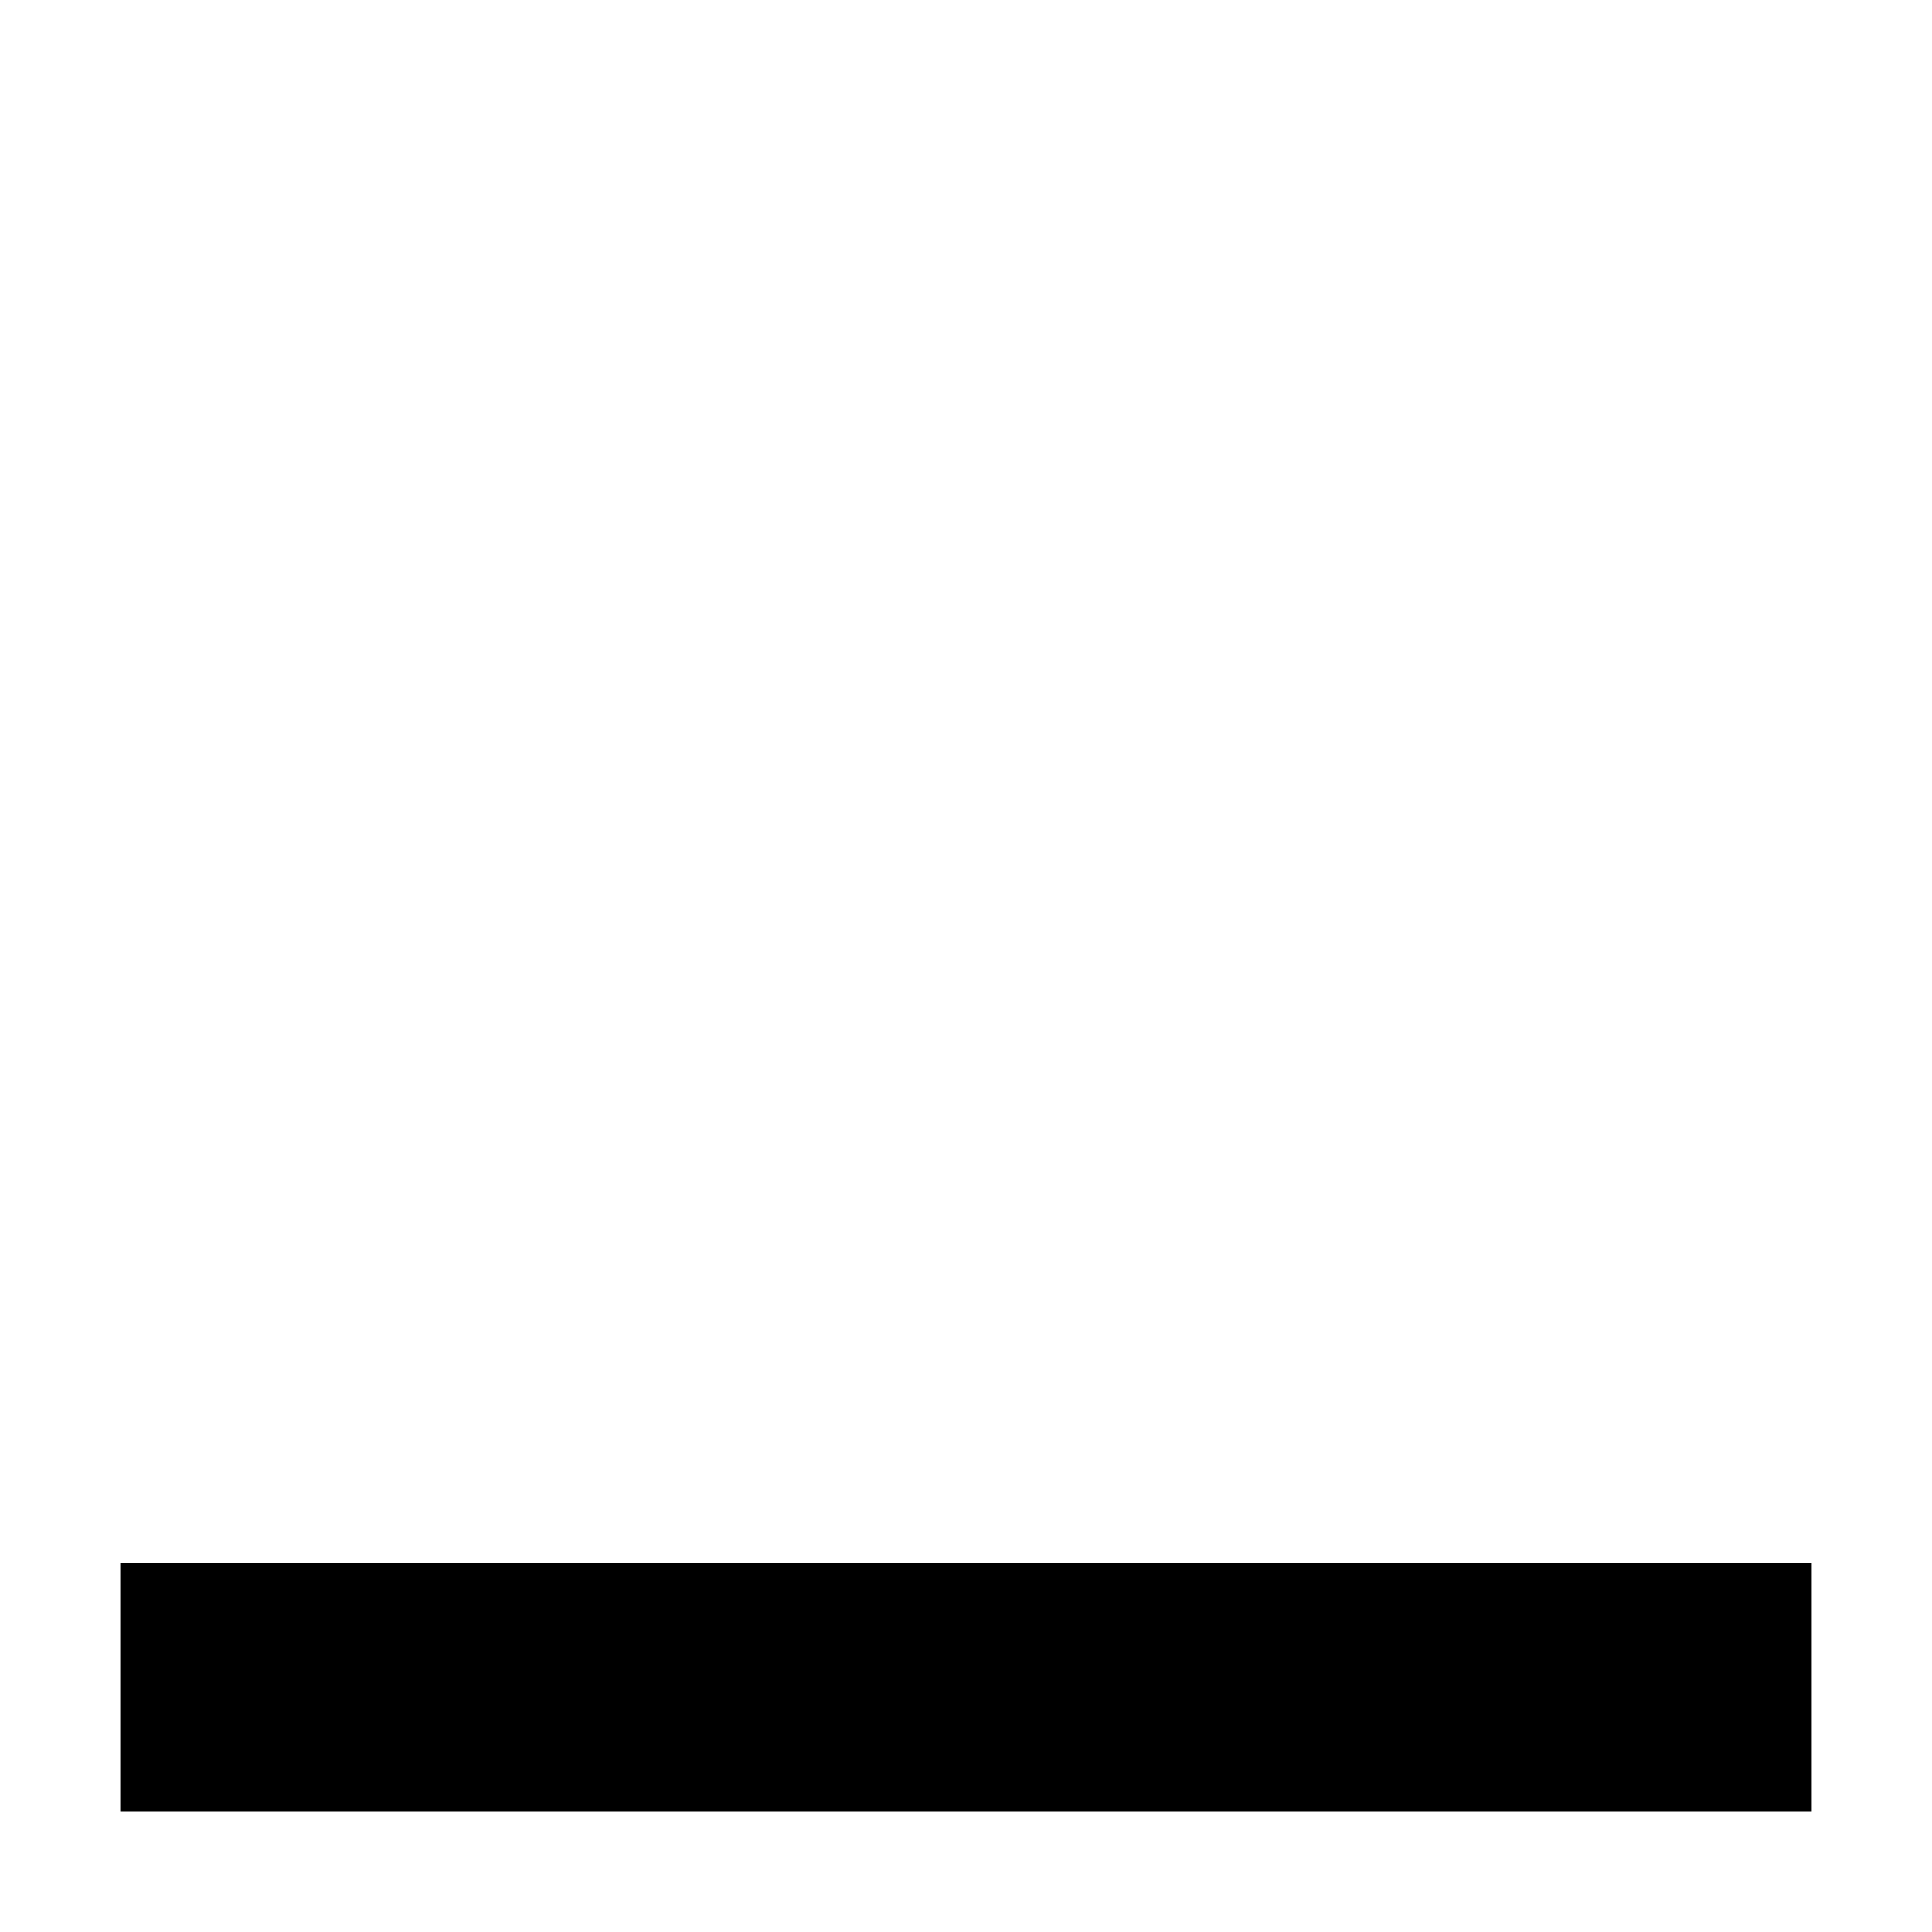
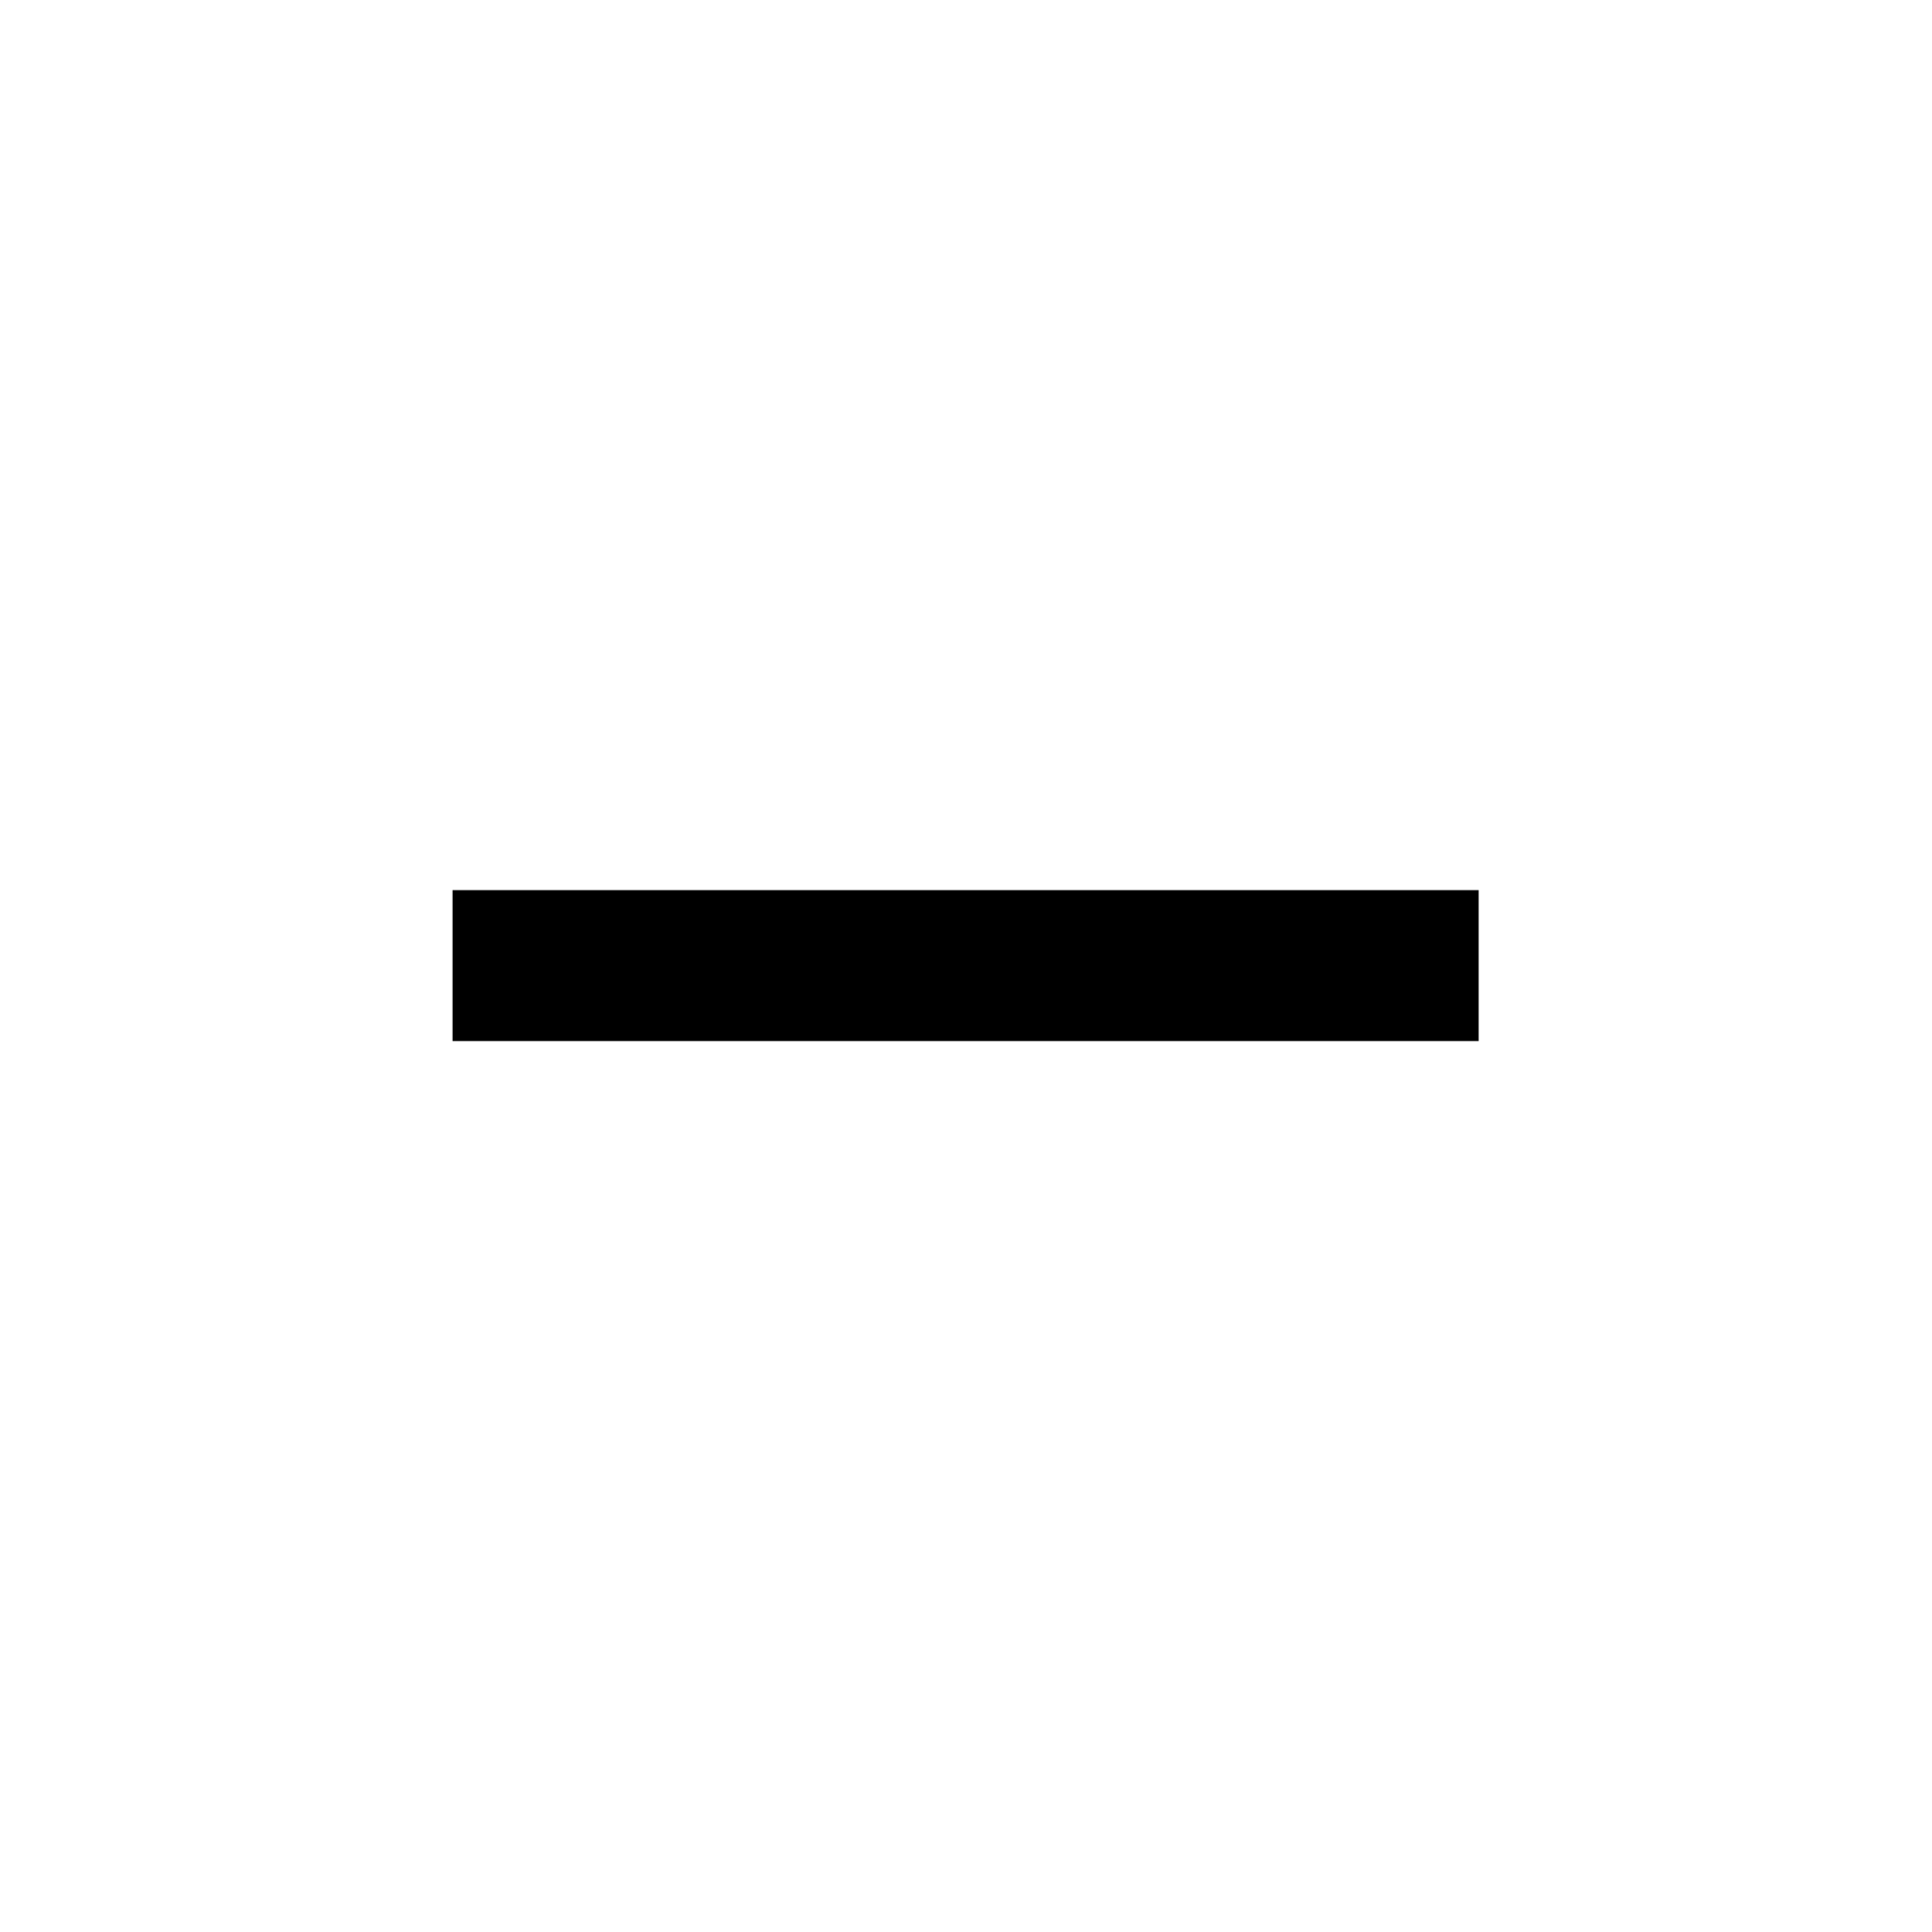
- <svg xmlns="http://www.w3.org/2000/svg" version="1.1" id="Layer_1" x="0px" y="0px" width="30px" height="30px" viewBox="0 0 30 30" enable-background="new 0 0 30 30" xml:space="preserve">
-   <rect x="1.867" y="24.274" fill-rule="evenodd" clip-rule="evenodd" width="26.266" height="3.86" />
+ <svg xmlns="http://www.w3.org/2000/svg" version="1.0" id="Layer_1" x="0px" y="0px" width="283.465px" height="283.465px" viewBox="-126.732 -126.732 283.465 283.465" enable-background="new -126.732 -126.732 283.465 283.465" xml:space="preserve">
+   <rect x="-60.316" y="3.931" width="150.633" height="22.139" />
</svg>
